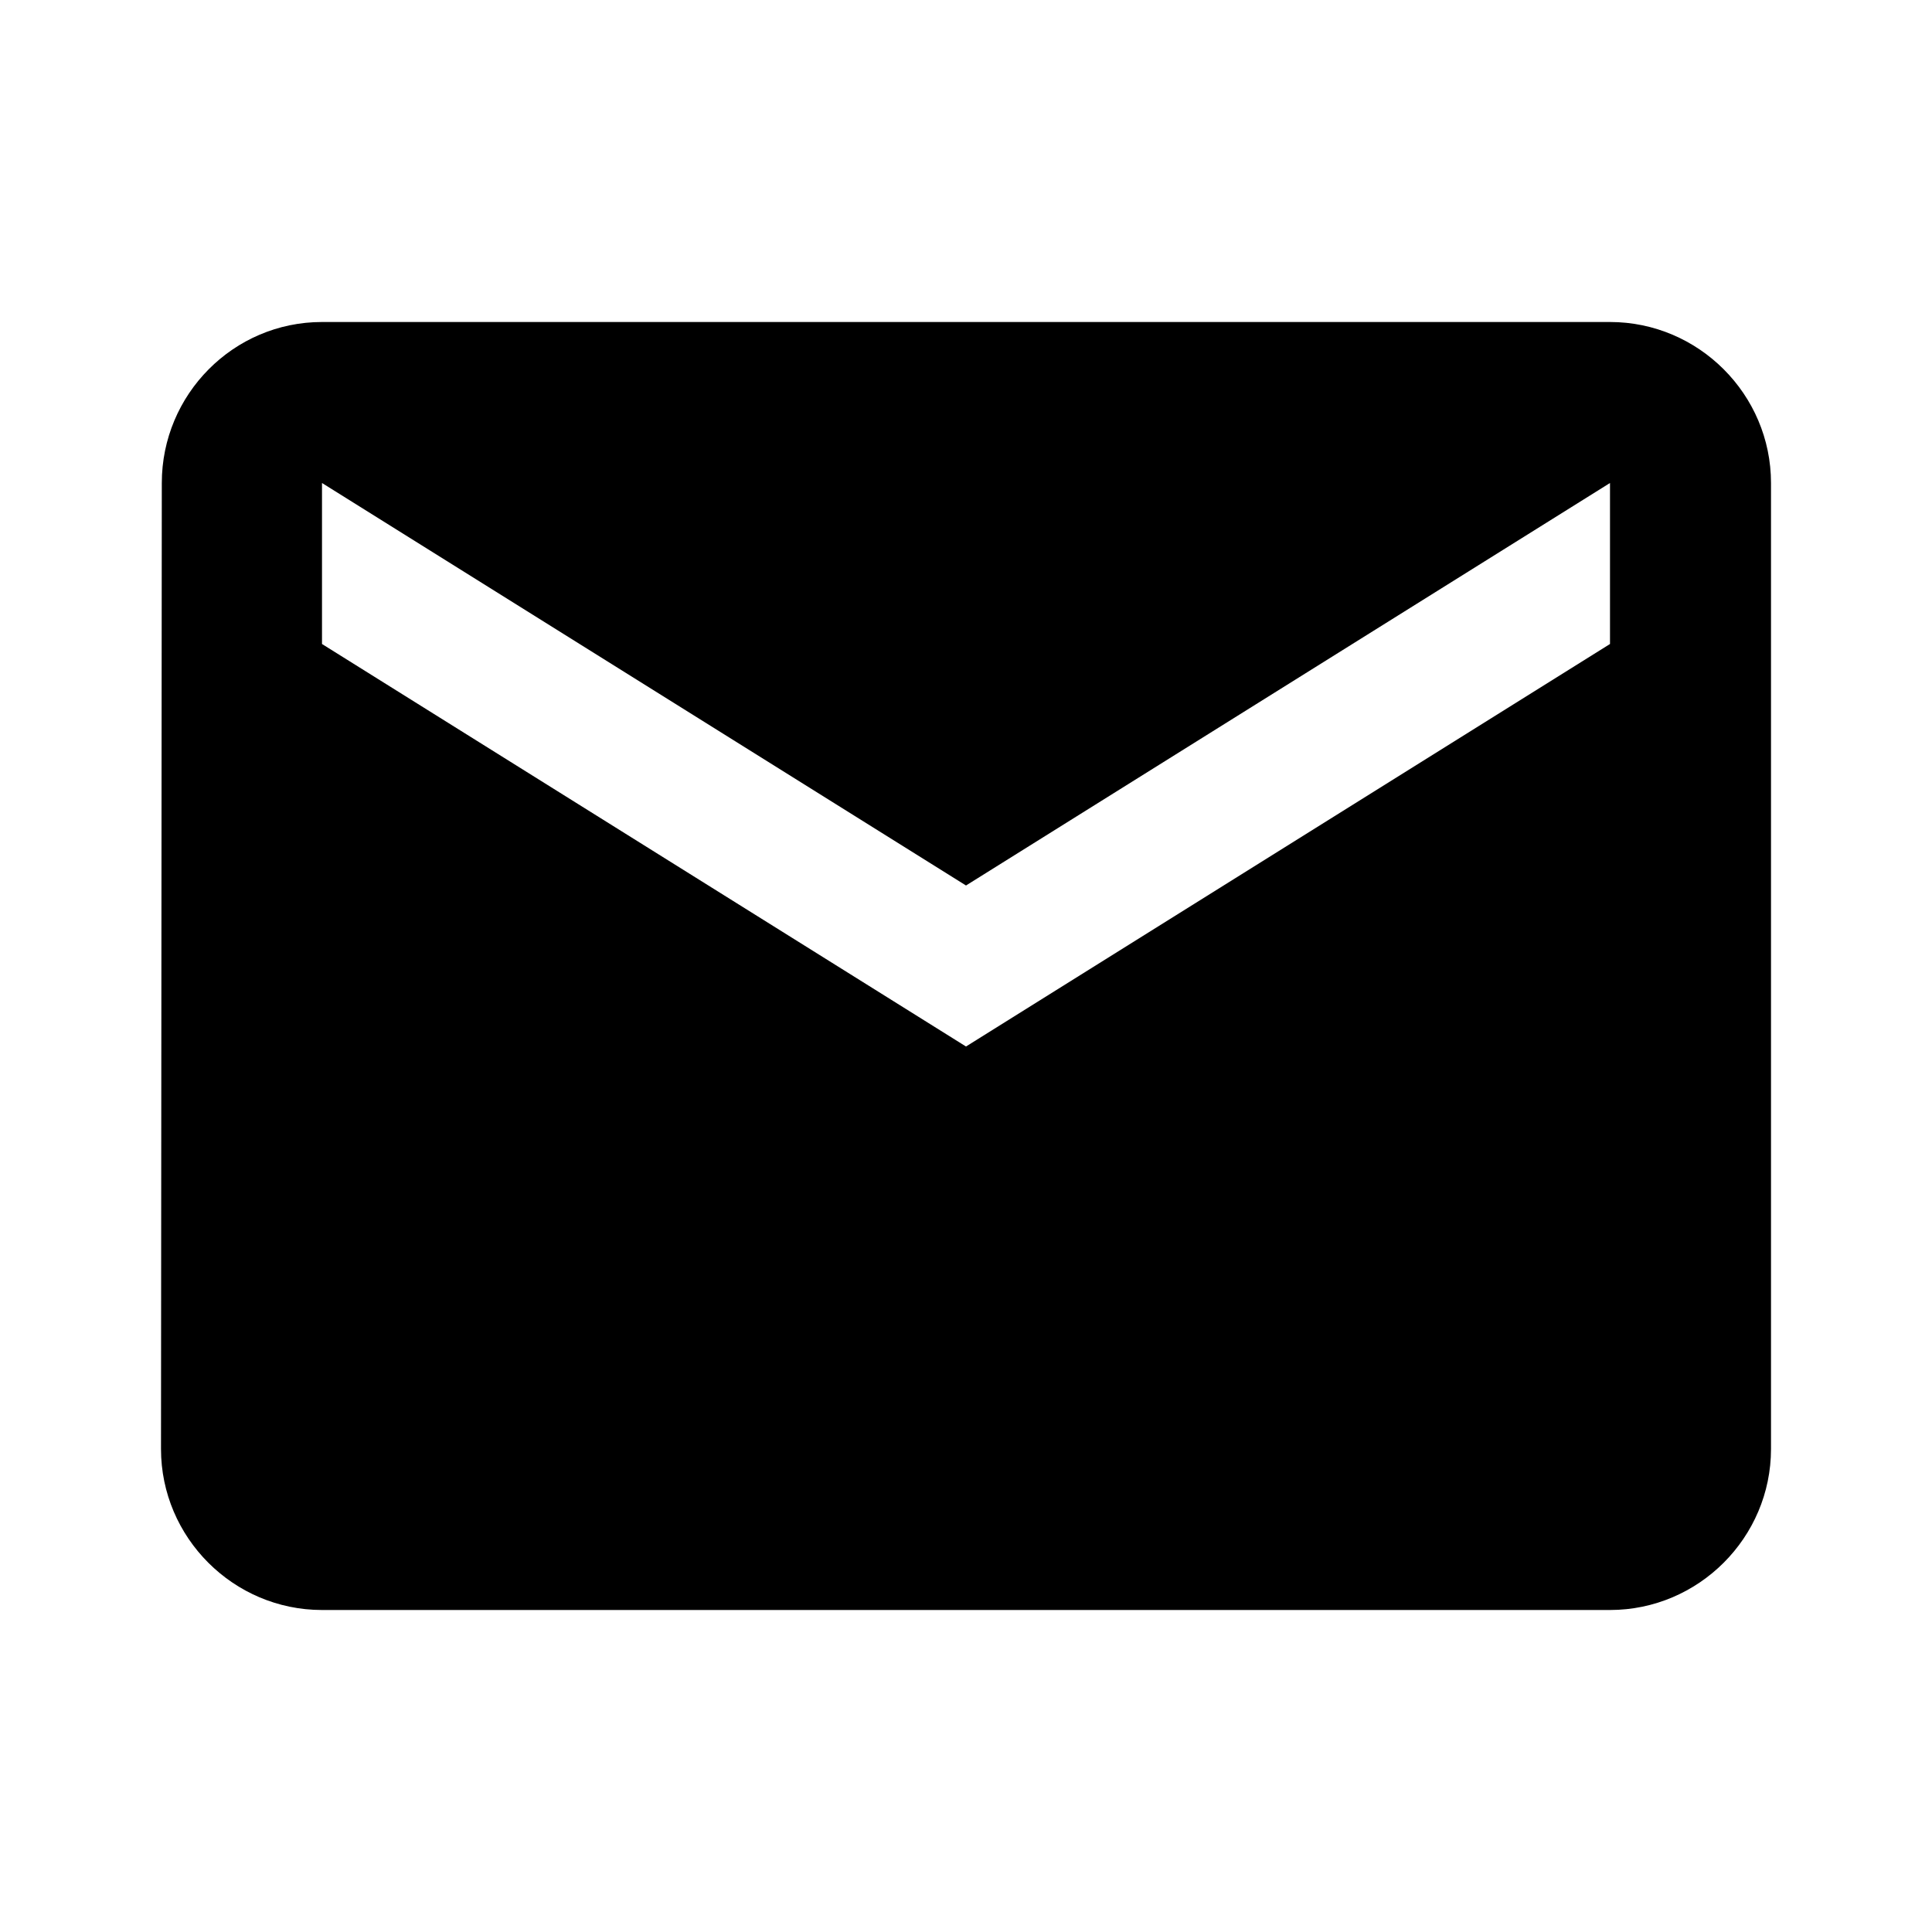
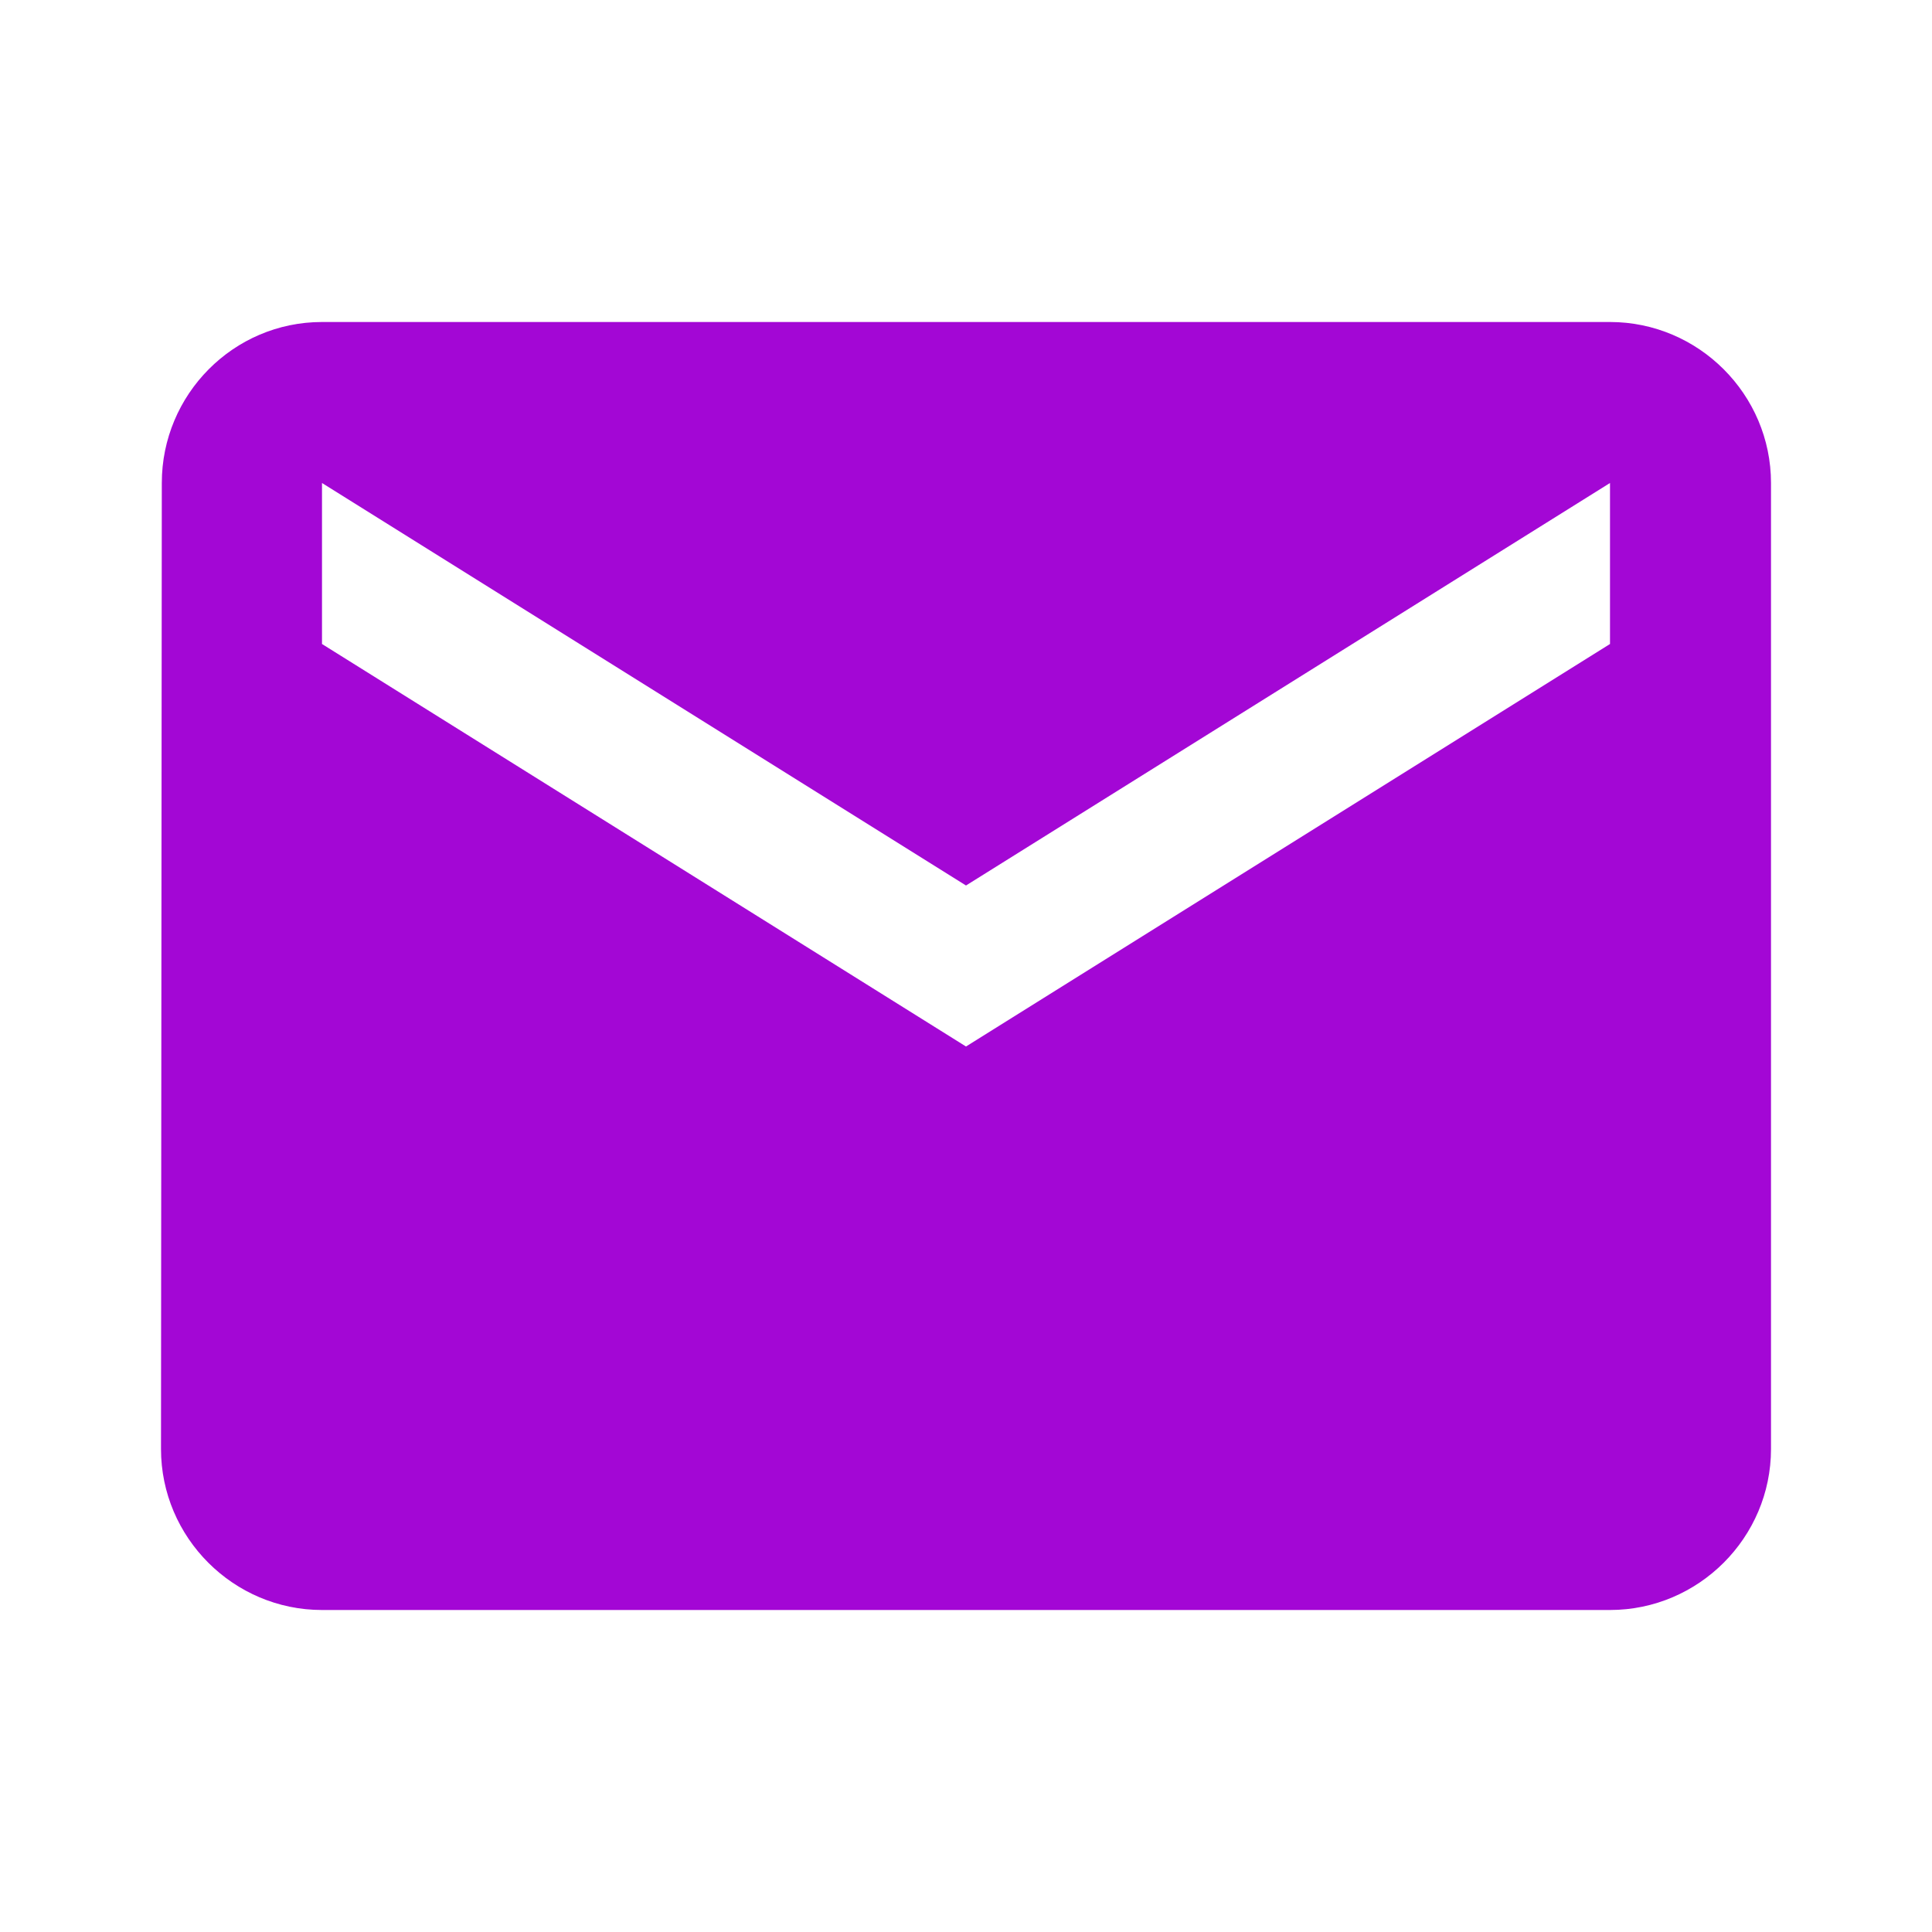
- <svg xmlns="http://www.w3.org/2000/svg" height="24px" viewBox="0 0 24 24" width="24px" fill="#000000">
+ <svg xmlns="http://www.w3.org/2000/svg" height="24px" viewBox="0 0 24 24" width="24px" fill="#a307d5">
  <path d="M0 0h24v24H0z" fill="none" />
  <path d="M20 4H4c-1.1 0-1.99.9-1.99 2L2 18c0 1.1.9 2 2 2h16c1.1 0 2-.9 2-2V6c0-1.1-.9-2-2-2zm0 4l-8 5-8-5V6l8 5 8-5v2z" />
</svg>
